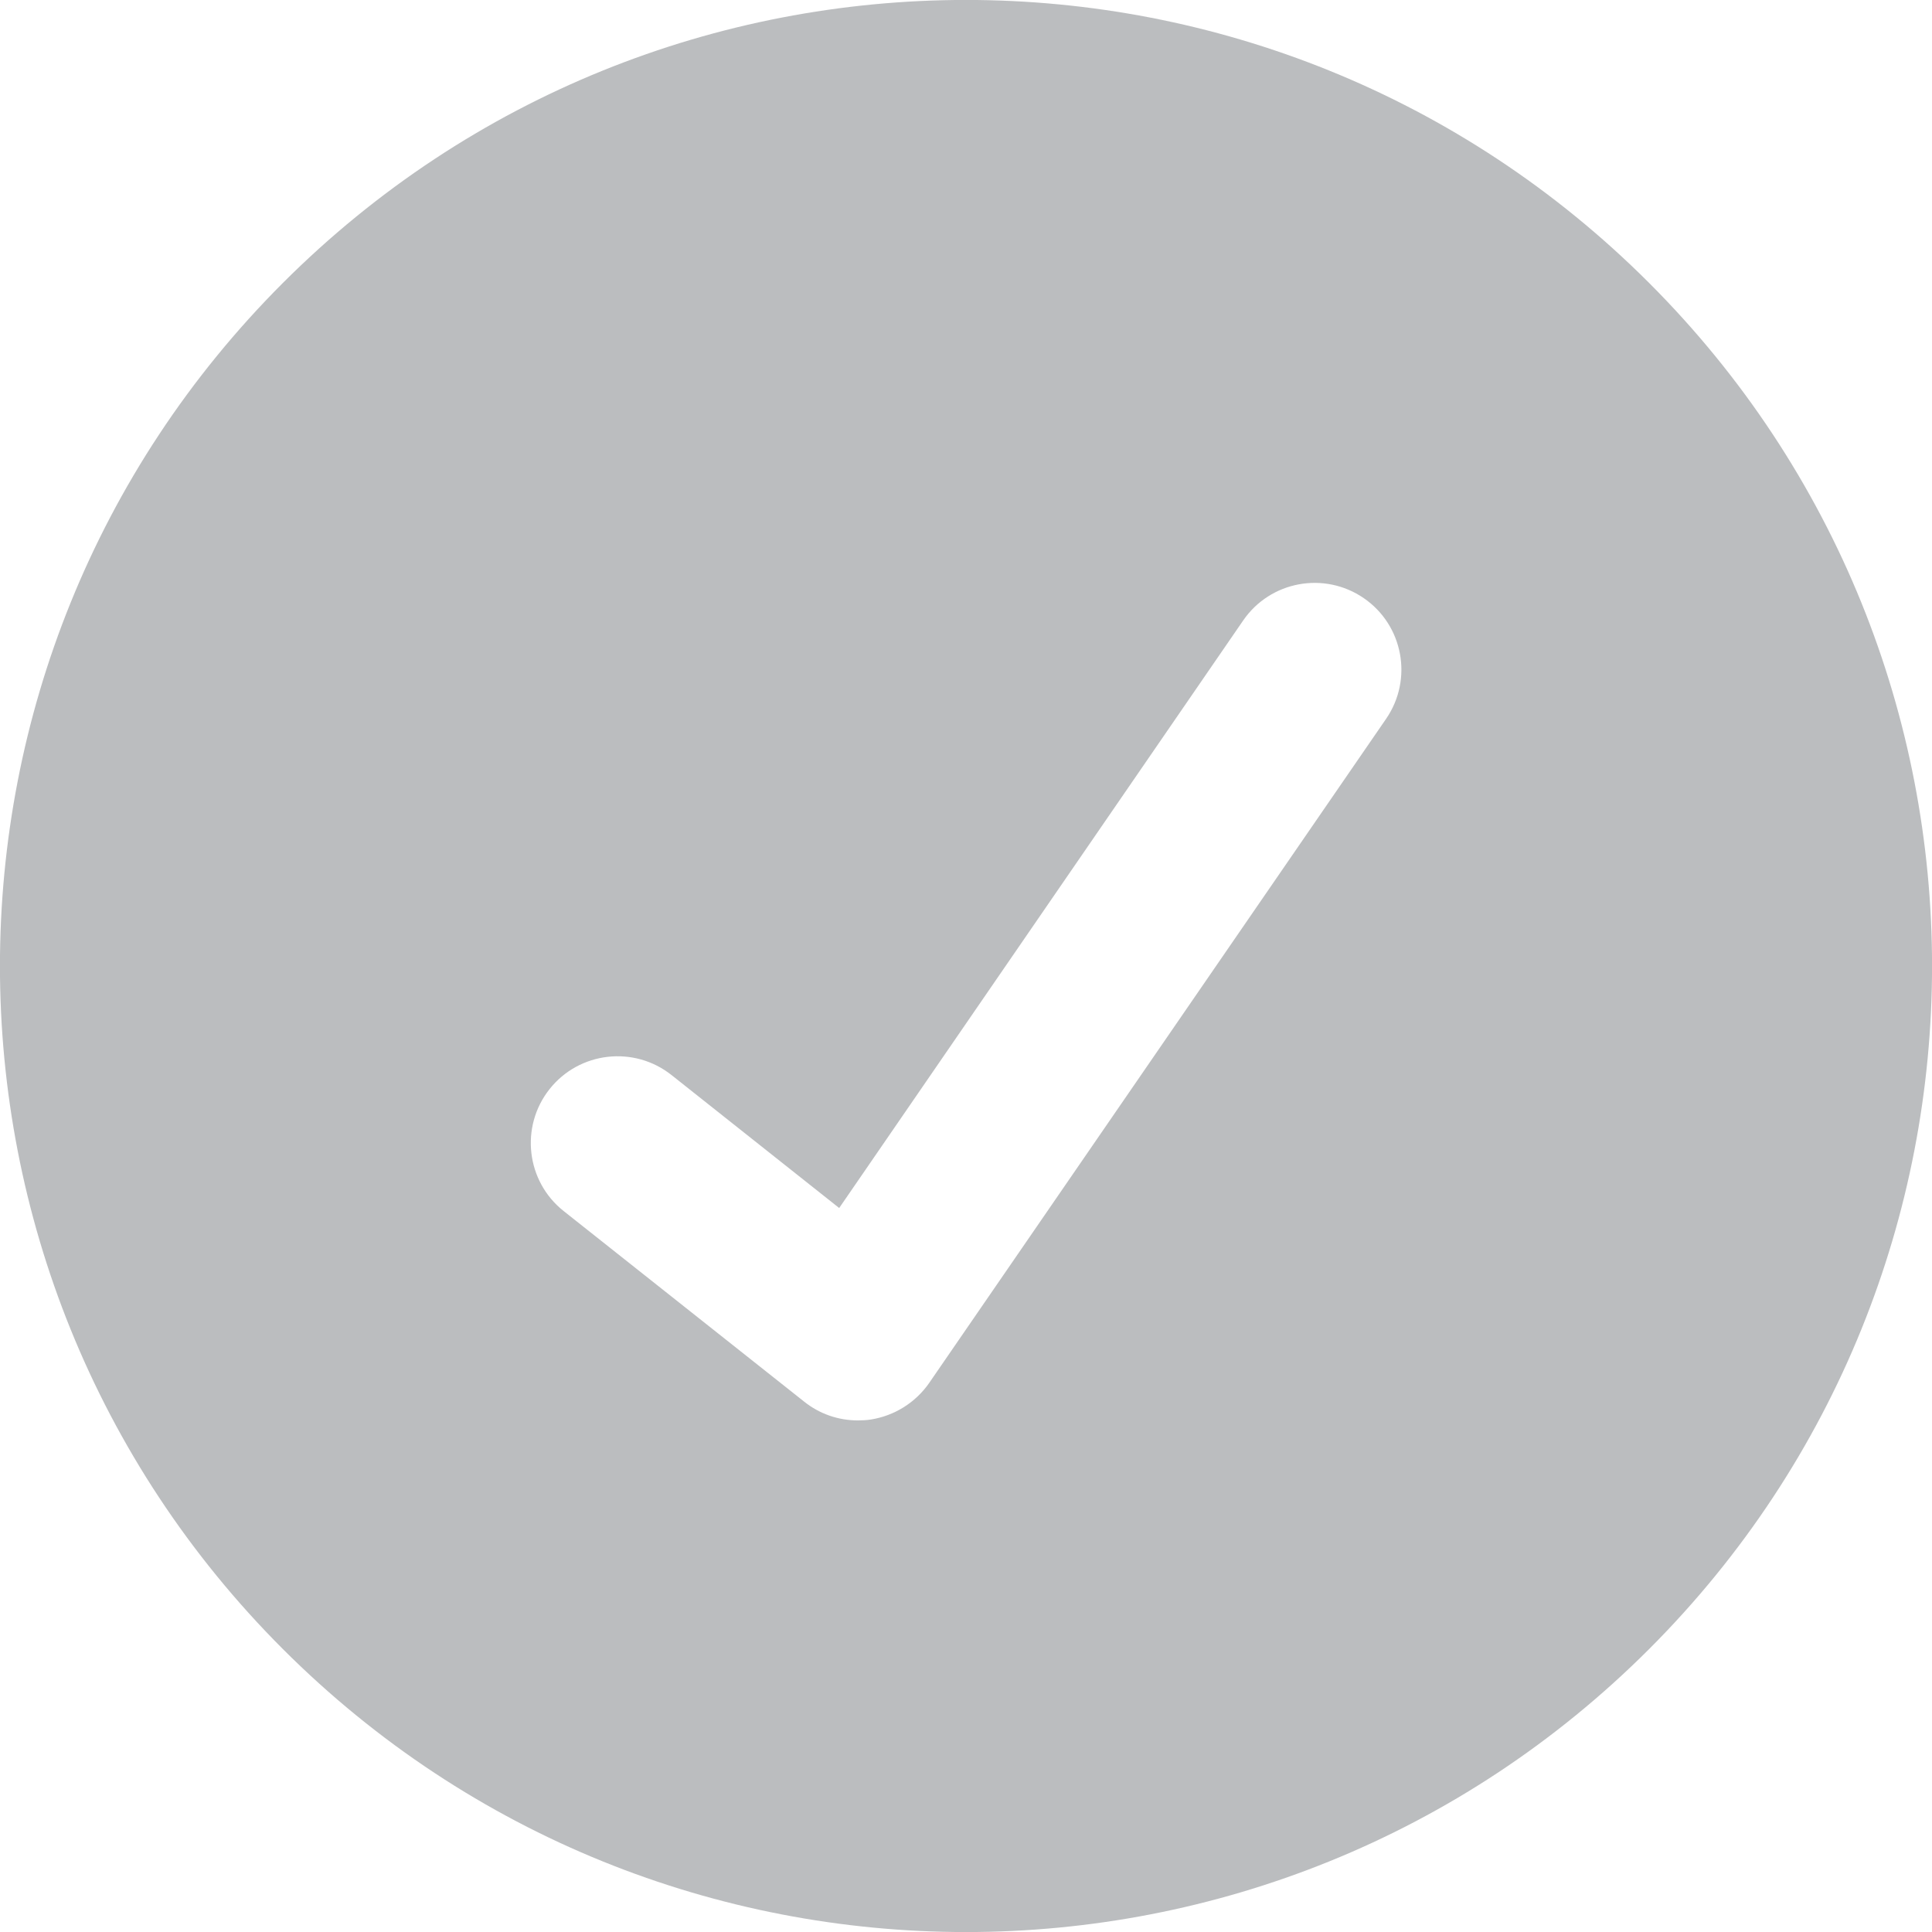
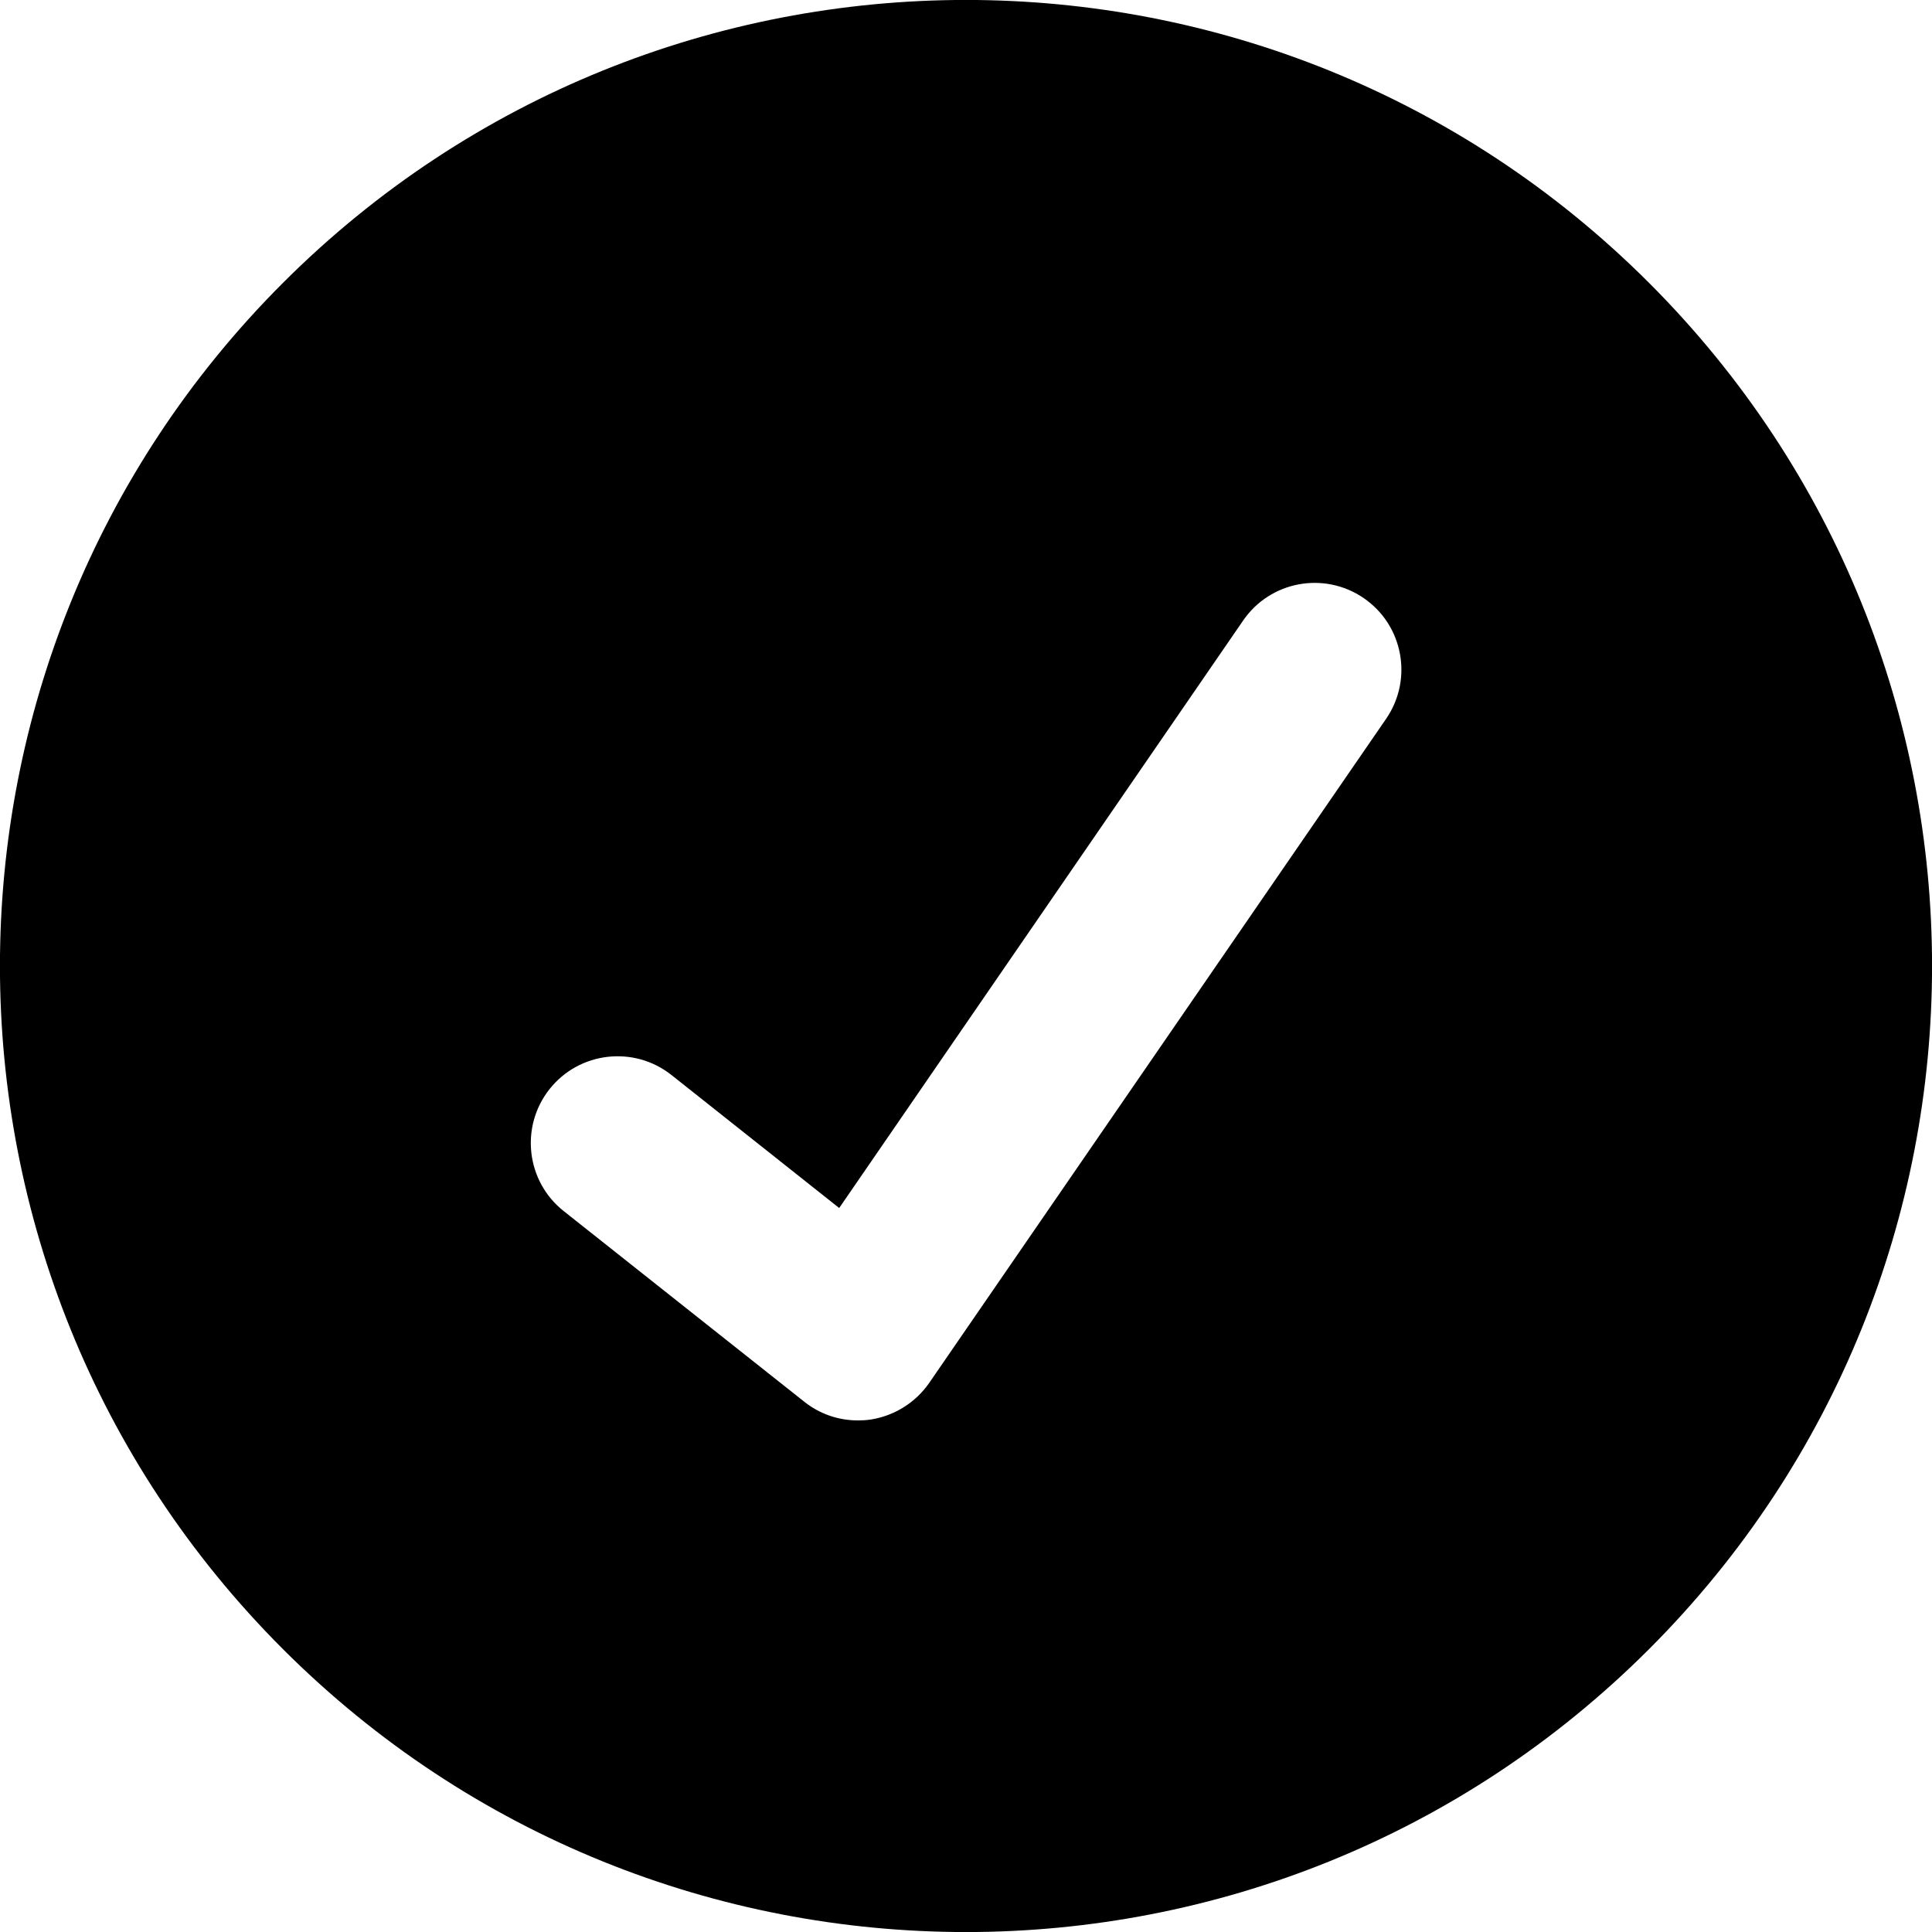
<svg xmlns="http://www.w3.org/2000/svg" version="1.2" baseProfile="tiny" id="Layer_1" x="0px" y="0px" viewBox="0 0 89.05 89.05" xml:space="preserve">
  <style type="text/css">
- 	.limit-trade-tick{fill:#BBBDBF;}
+ 	.limit-trade-tick{fill:#000000;}
</style>
  <path class="limit-trade-tick" d="M76.01,13.04c-17.39-17.39-45.58-17.39-62.97,0c-17.39,17.39-17.39,45.58,0,62.97s45.58,17.39,62.97,0  C93.4,58.62,93.4,30.43,76.01,13.04z M63.89,33.13L42.83,63.74c-0.63,0.91-1.61,1.52-2.7,1.69c-0.2,0.03-0.4,0.04-0.59,0.04  c-0.9,0-1.77-0.3-2.48-0.87l-11.08-8.78c-1.73-1.37-2.02-3.89-0.65-5.62c1.37-1.73,3.89-2.02,5.62-0.65l7.73,6.13L57.3,28.6  c1.25-1.82,3.74-2.28,5.56-1.03C64.68,28.82,65.14,31.31,63.89,33.13z" />
</svg>
